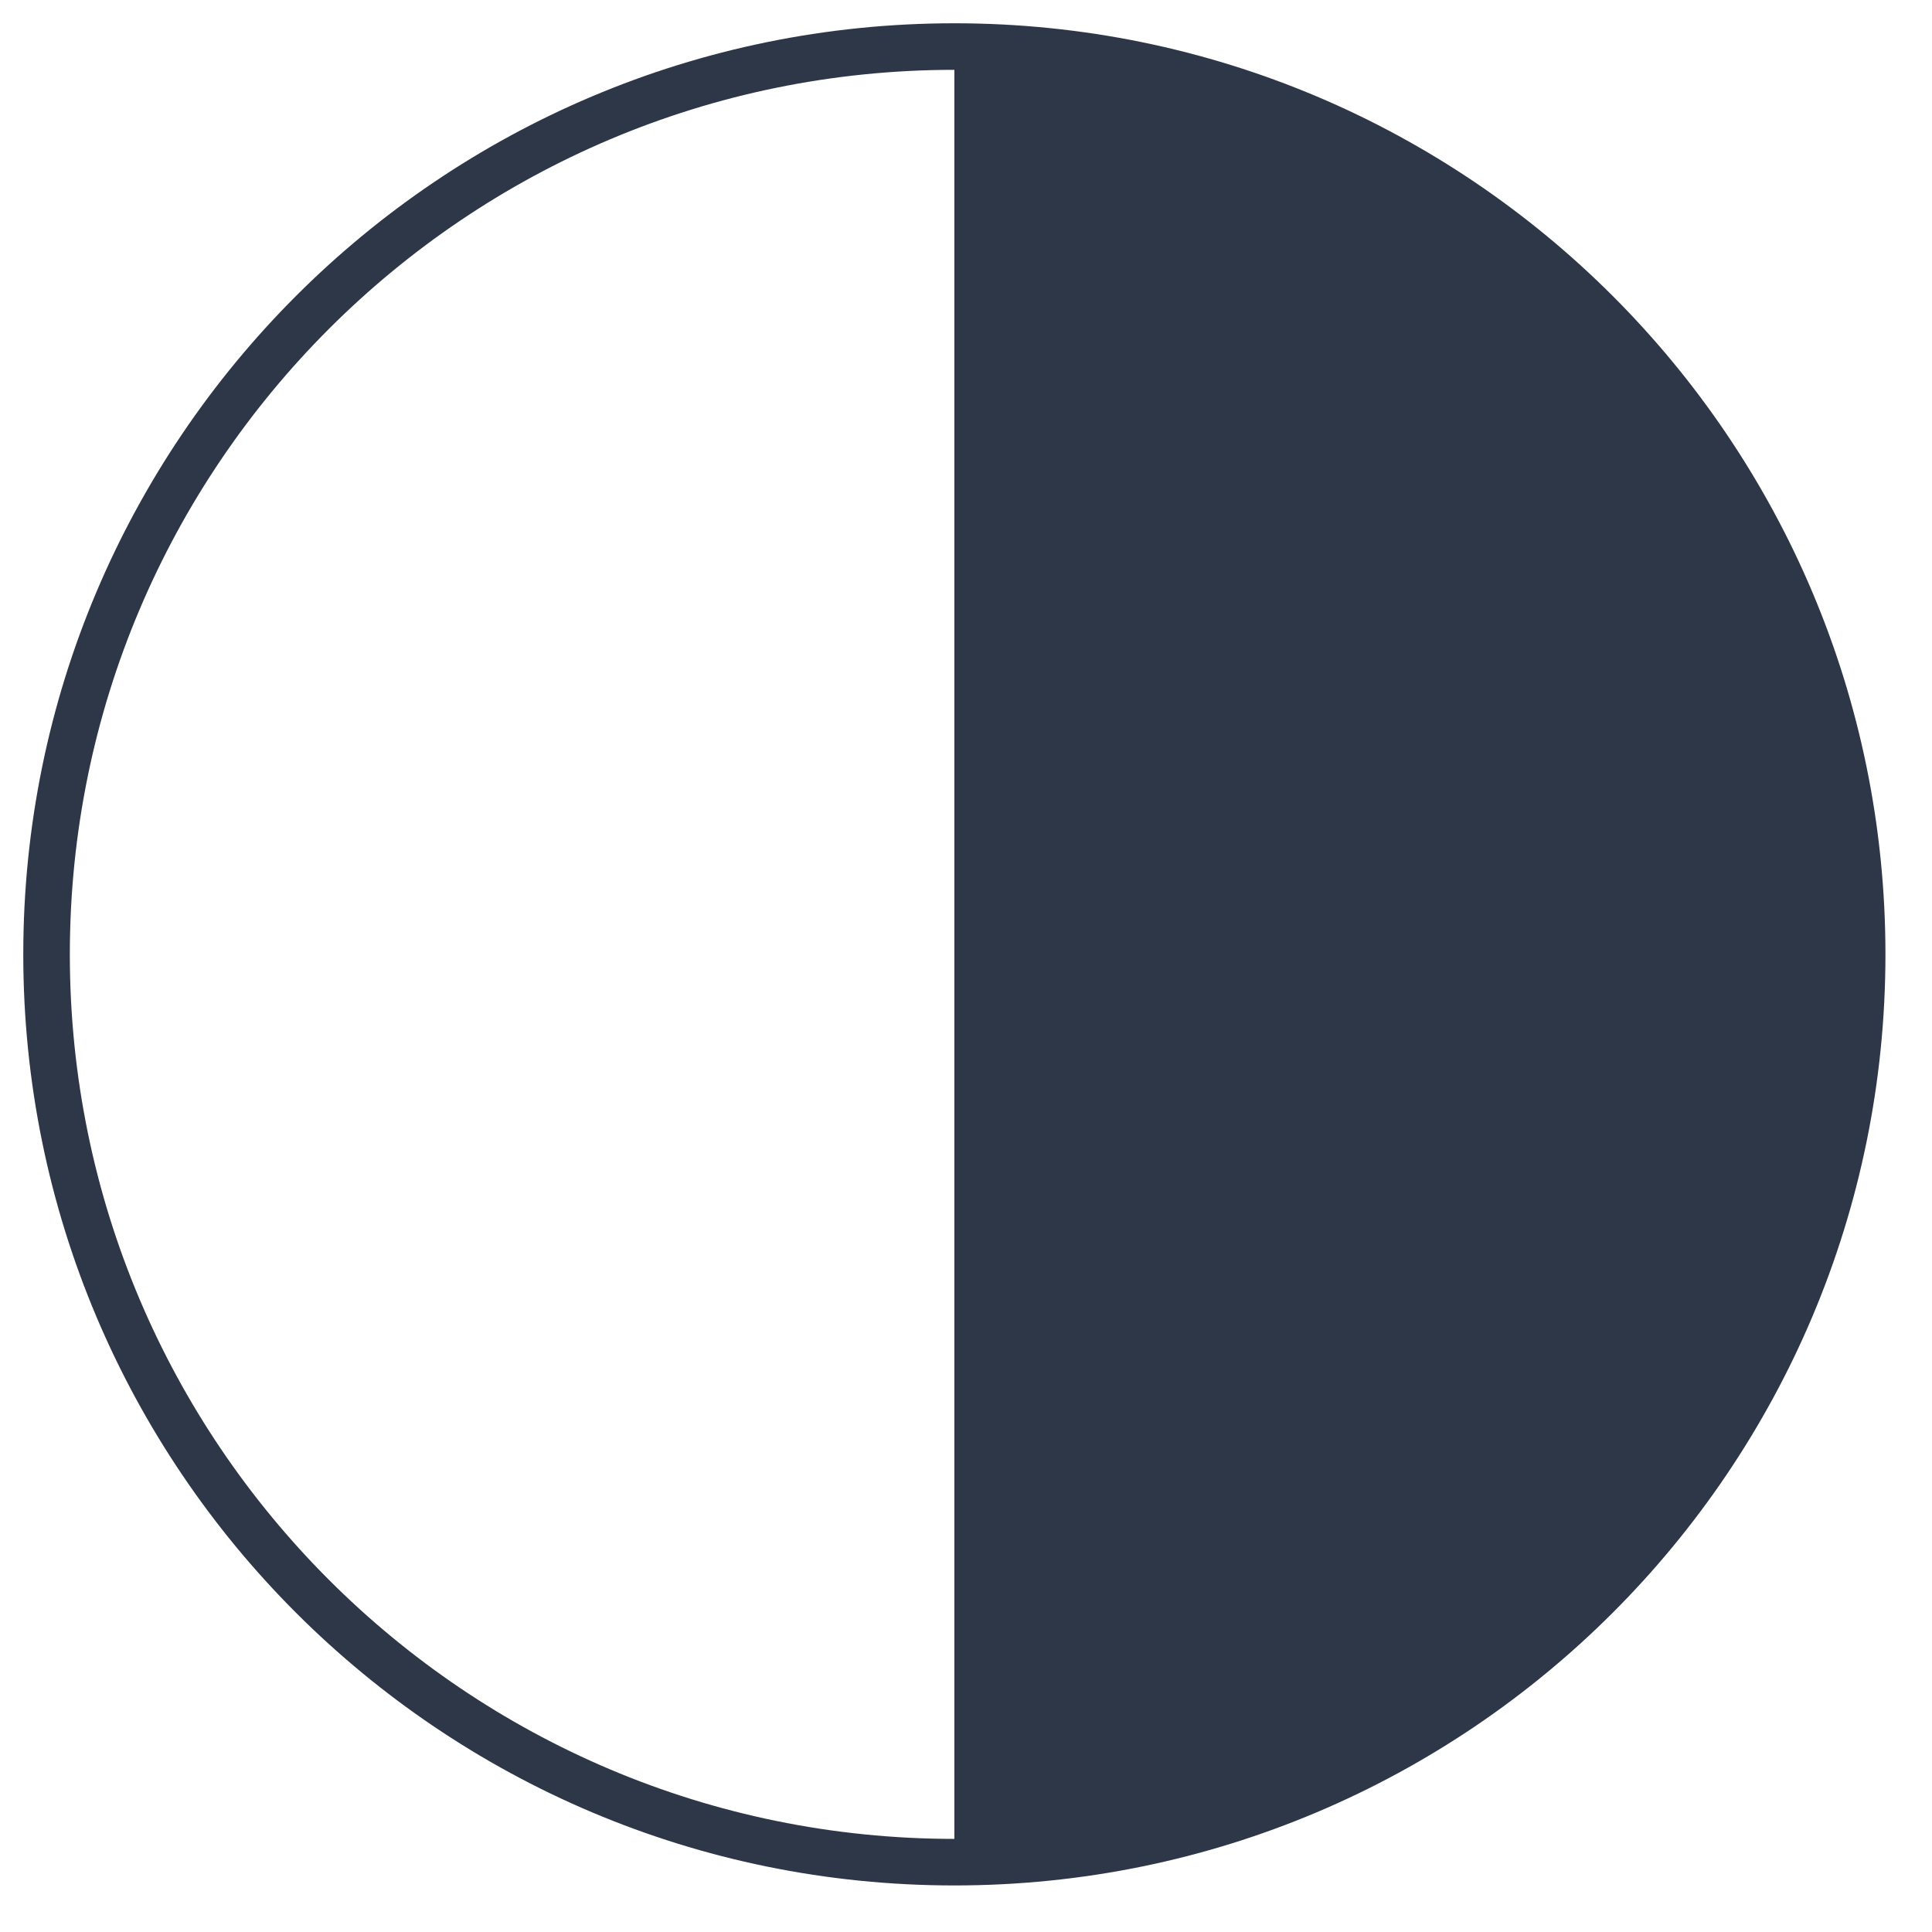
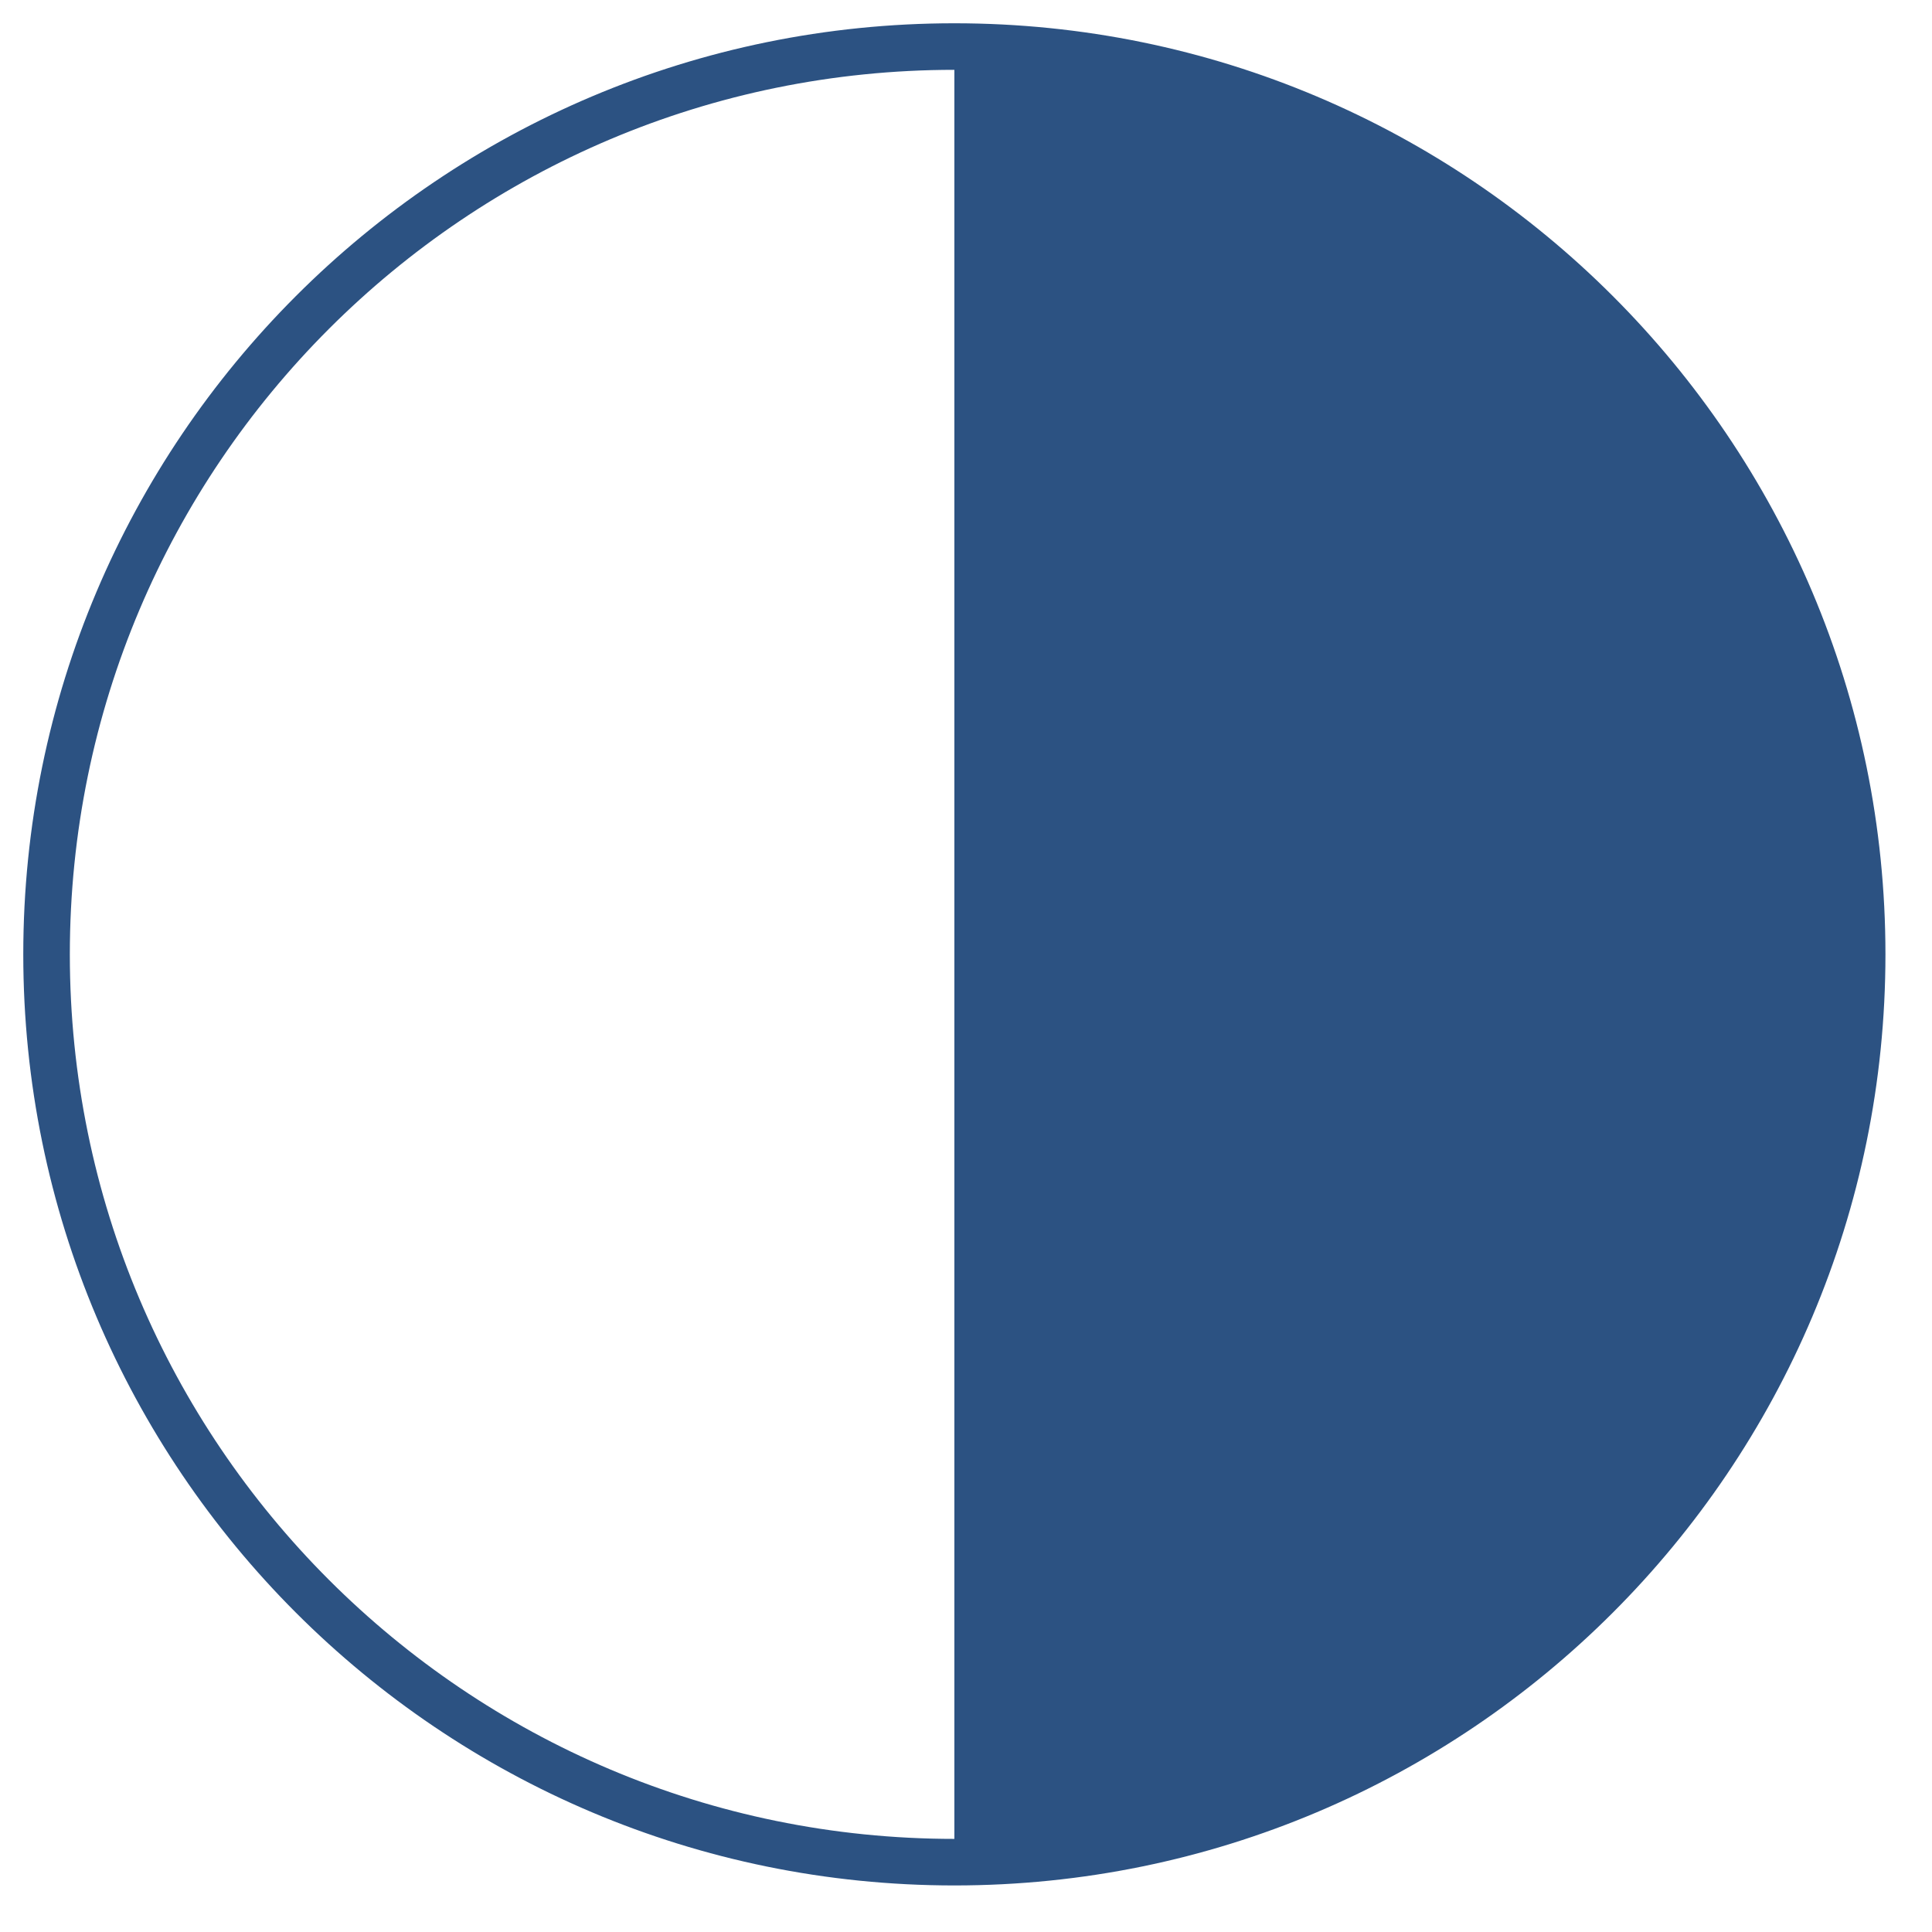
<svg xmlns="http://www.w3.org/2000/svg" data-name="Layer 2" viewBox="9 9 83 83" x="0px" y="0px">
-   <path fill="#2d3748" d="M50,10A40,40,0,1,0,90,50,40,40,0,0,0,50,10ZM12,50A38,38,0,0,1,50,12V88A38,38,0,0,1,12,50Z" />
+   <path fill="#2c5282" d="M50,10A40,40,0,1,0,90,50,40,40,0,0,0,50,10ZM12,50A38,38,0,0,1,50,12V88A38,38,0,0,1,12,50Z" />
</svg>
